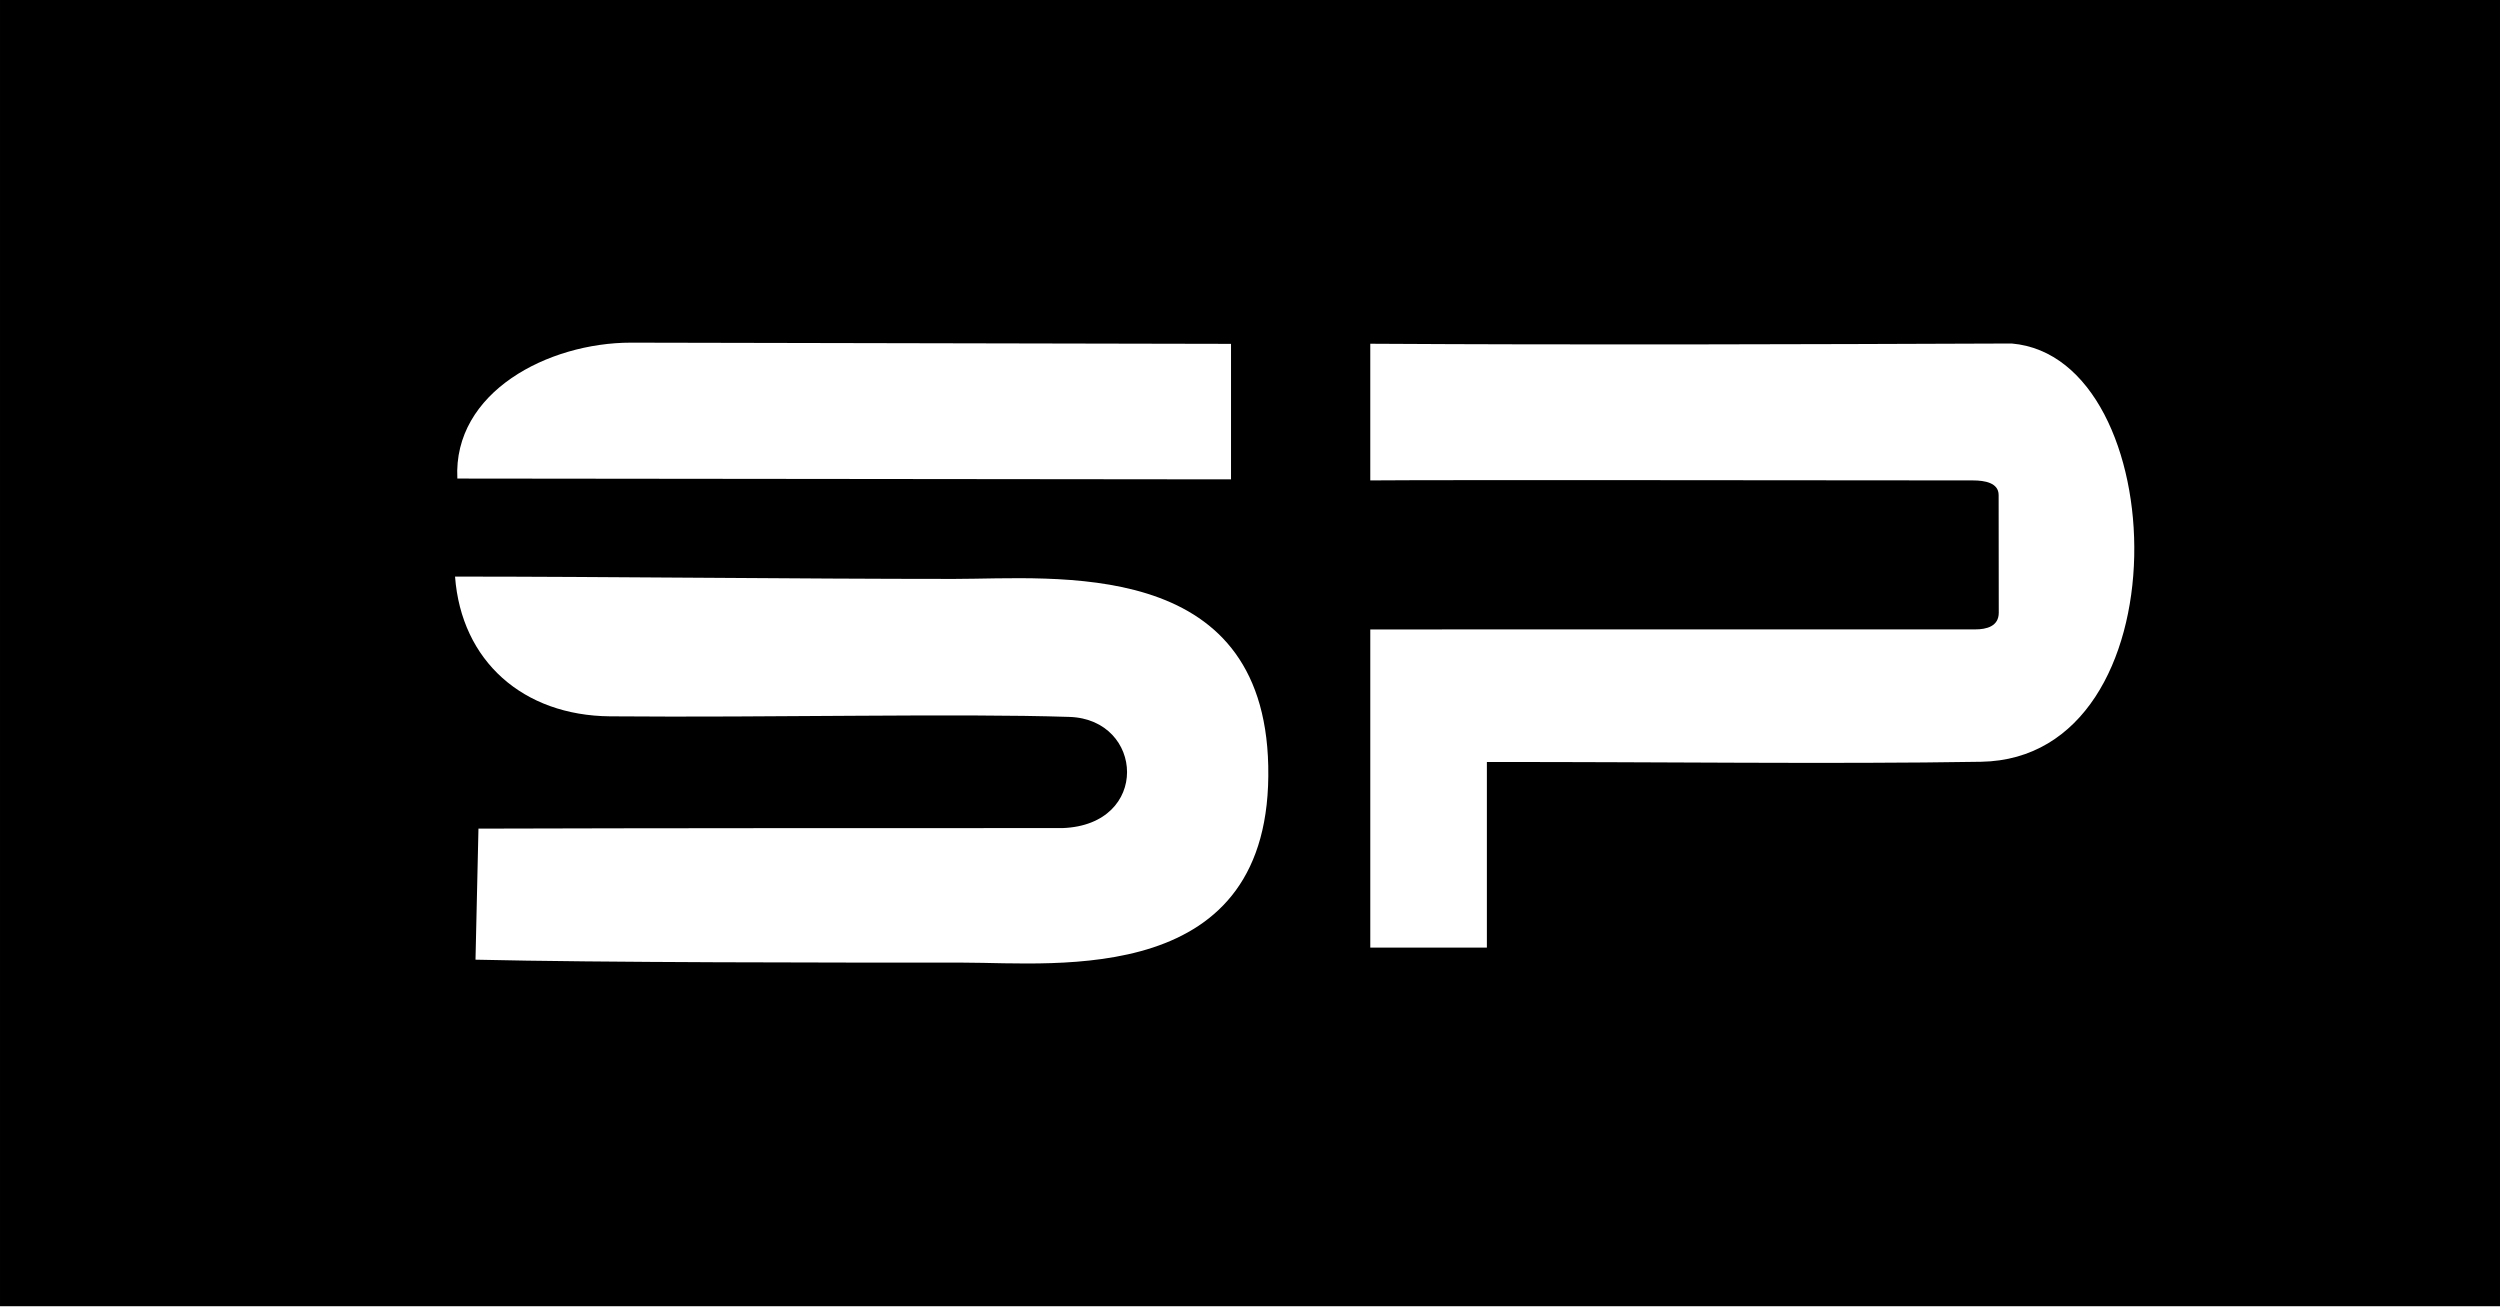
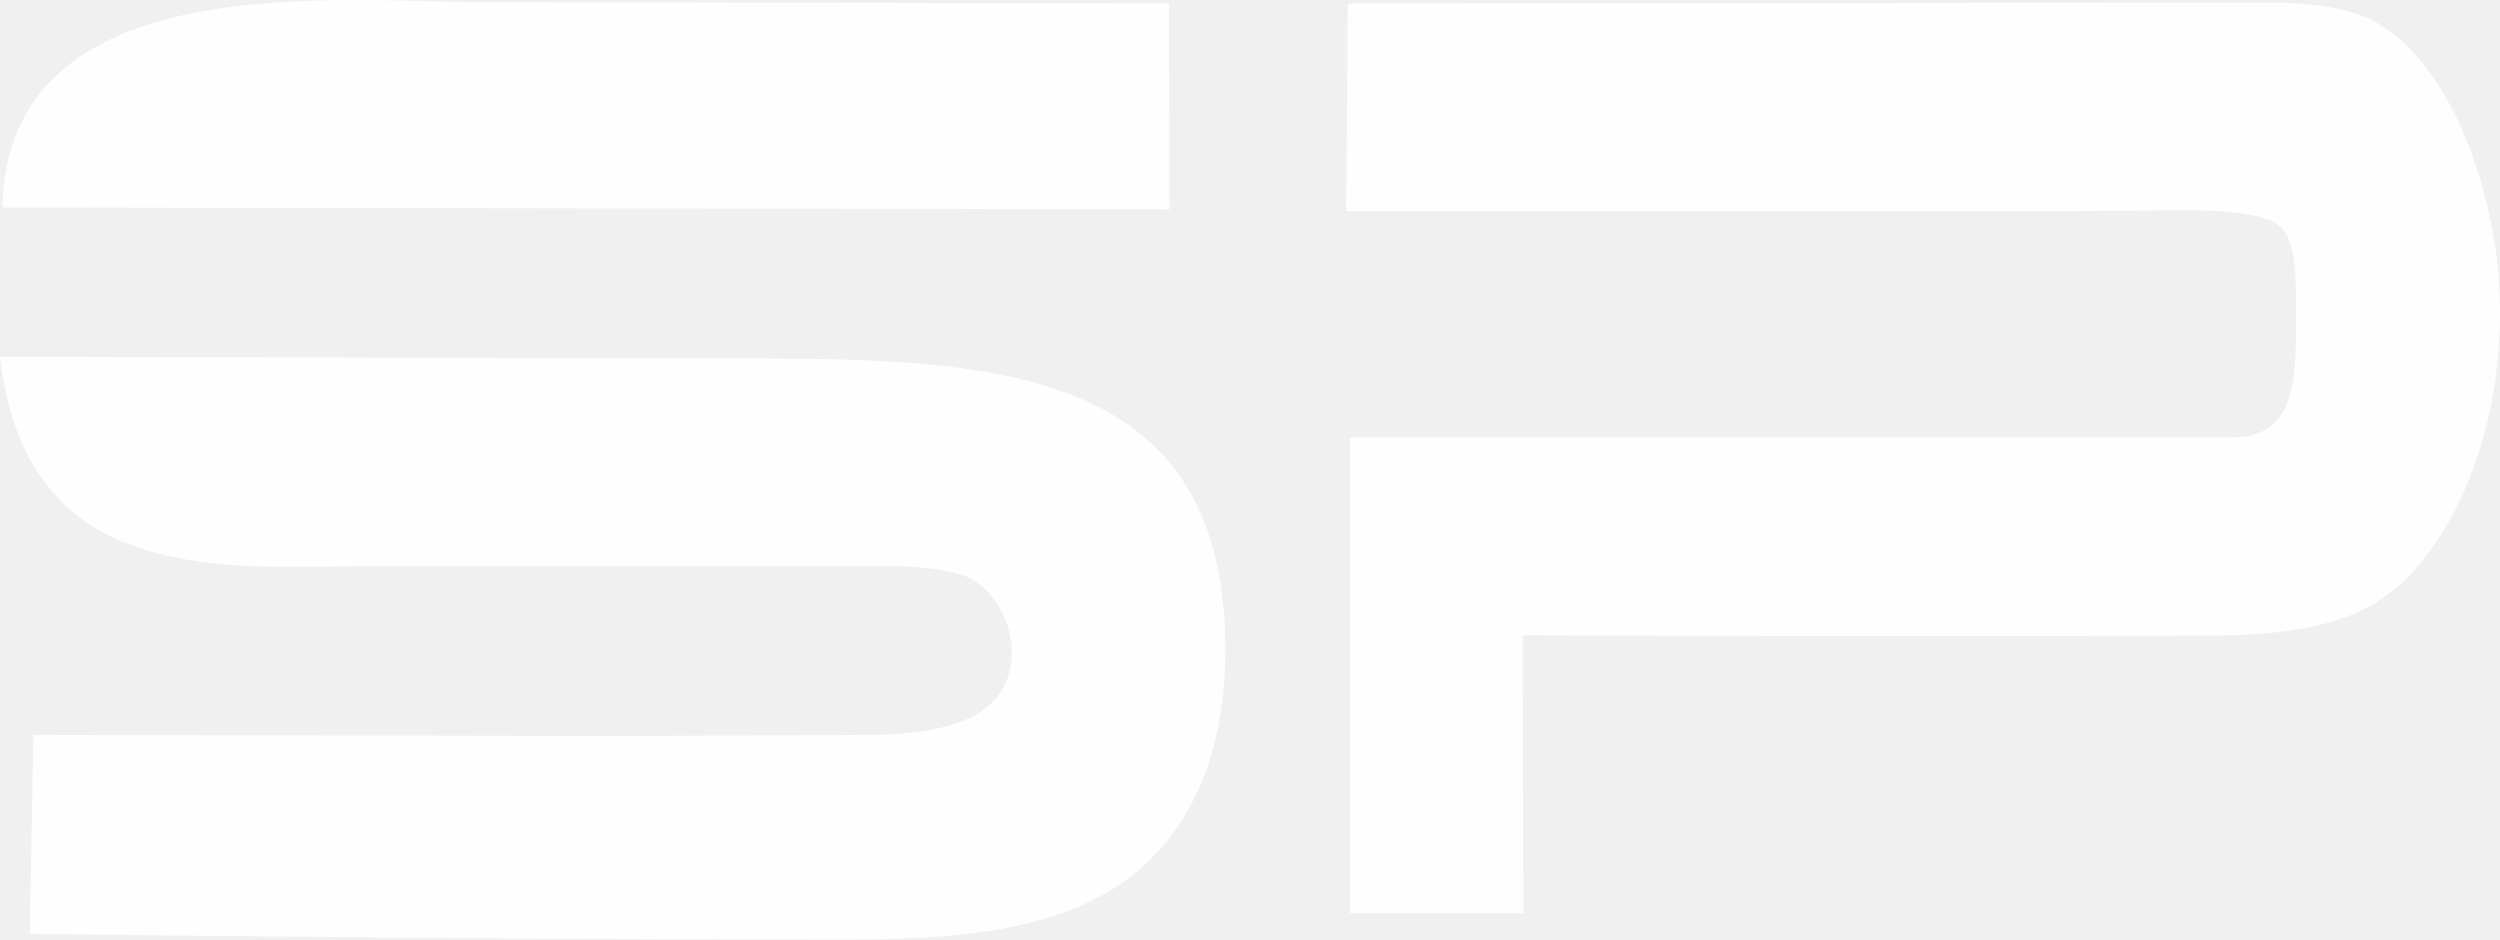
- <svg xmlns="http://www.w3.org/2000/svg" xml:space="preserve" width="114.487mm" height="59.816mm" version="1.1" style="shape-rendering:geometricPrecision; text-rendering:geometricPrecision; image-rendering:optimizeQuality; fill-rule:evenodd; clip-rule:evenodd" viewBox="0 0 2759.55 1441.79">
+ <svg xmlns="http://www.w3.org/2000/svg" xml:space="preserve" width="94.788mm" height="35.622mm" version="1.1" style="shape-rendering:geometricPrecision; text-rendering:geometricPrecision; image-rendering:optimizeQuality; fill-rule:evenodd; clip-rule:evenodd" viewBox="0 0 2053.4 771.69">
  <defs>
    <style type="text/css">
   
-     .fil0 {fill:black}
-     .fil1 {fill:white}
+     .fil0 {fill:#FEFEFE}
   
  </style>
  </defs>
  <g id="圖層_x0020_1">
-     <rect class="fil0" x="-0" width="2759.55" height="1441.79" />
-     <path class="fil1" d="M2206.14 546.4l0.14 129.89c0,15.06 -13.4,18.46 -26.09,18.46 -122.18,0 -546.54,0 -667.64,0.04l0 351.18 128.7 0 0 -204.83c184.27,-0.28 381.46,2.46 545.5,-0.28 226.51,-3.78 213.02,-446.36 33.78,-461.69 -234.29,0.88 -470,1.68 -707.99,0.26l0 150.87c76.69,-0.74 546.1,0 665.13,0 13.31,0 28.45,2.7 28.46,16.1z" />
-     <path class="fil1" d="M528.13 914.67l-3.27 144.65c137.88,3.26 392.59,3.24 538.74,3.26 103.42,0.01 341.68,27.96 336.32,-217.21 -5.07,-231.62 -234.96,-206.35 -347.12,-206.34 -172.22,0.01 -386.61,-2.58 -550.52,-2.58 6.99,93.39 75.22,153.42 171.04,154.25 177.31,1.53 382.56,-3.42 507.19,0.65 82.4,2.69 89.59,119.07 -7.58,122.71 -191.91,0 -451.24,0 -644.82,0.6z" />
-     <path class="fil1" d="M504.83 528.24l853.99 0.9 0 -149.58 -662.35 -1.33c-91.33,-0.01 -196.51,54.45 -191.64,150.01z" />
+     <g id="_2706801073104">
+       <path class="fil0" d="M1832.2 359.38l-723.49 0.04 0 390.57 142.52 0 -0.63 -228.18c187.58,0.69 374.65,0.92 562.22,0.27 105.89,-0.36 153.65,-19.74 194.54,-86.97 39.34,-64.68 54.93,-154.11 41.07,-238.86 -10.57,-64.64 -41.96,-149.5 -101.01,-180.1 -15.75,-8.16 -45.48,-13.98 -80.36,-13.95l-760.02 0.71 -1.35 170.5 581.52 0c85.74,0 126.08,-2.76 154.51,2 36.19,6.05 44.74,10.61 44.3,84.59 -0.32,55.19 -0.84,99.38 -53.83,99.37z" />
+       <path class="fil0" d="M27.38 603.64l-2.92 163.51c204.32,2.17 407.14,4.37 611.53,4.37 92.38,0 193.45,4.72 268.02,-35.59 66.34,-35.87 104.01,-107.34 102.43,-208.25 -3.46,-220.99 -180.46,-233 -382.42,-233.19 -208.01,-0.19 -416.03,-1.08 -624.04,-1.47 21.81,193.23 190.54,172 313.02,172l419 0c33.81,0 56.84,5.74 64.67,9.88 22.02,11.64 41.14,44.44 32.12,78.21 -10.38,38.84 -57.14,50.28 -116.03,50.54l-196.42 0.85 -489 -0.85z" />
+       <path class="fil0" d="M1.99 170.44l958.5 1.49 -0.28 -169.01c-188.62,-0.48 -376.04,-0.77 -563.45,-1.13 -120.01,-0.24 -390.95,-30.6 -394.77,168.65z" />
+     </g>
  </g>
</svg>
